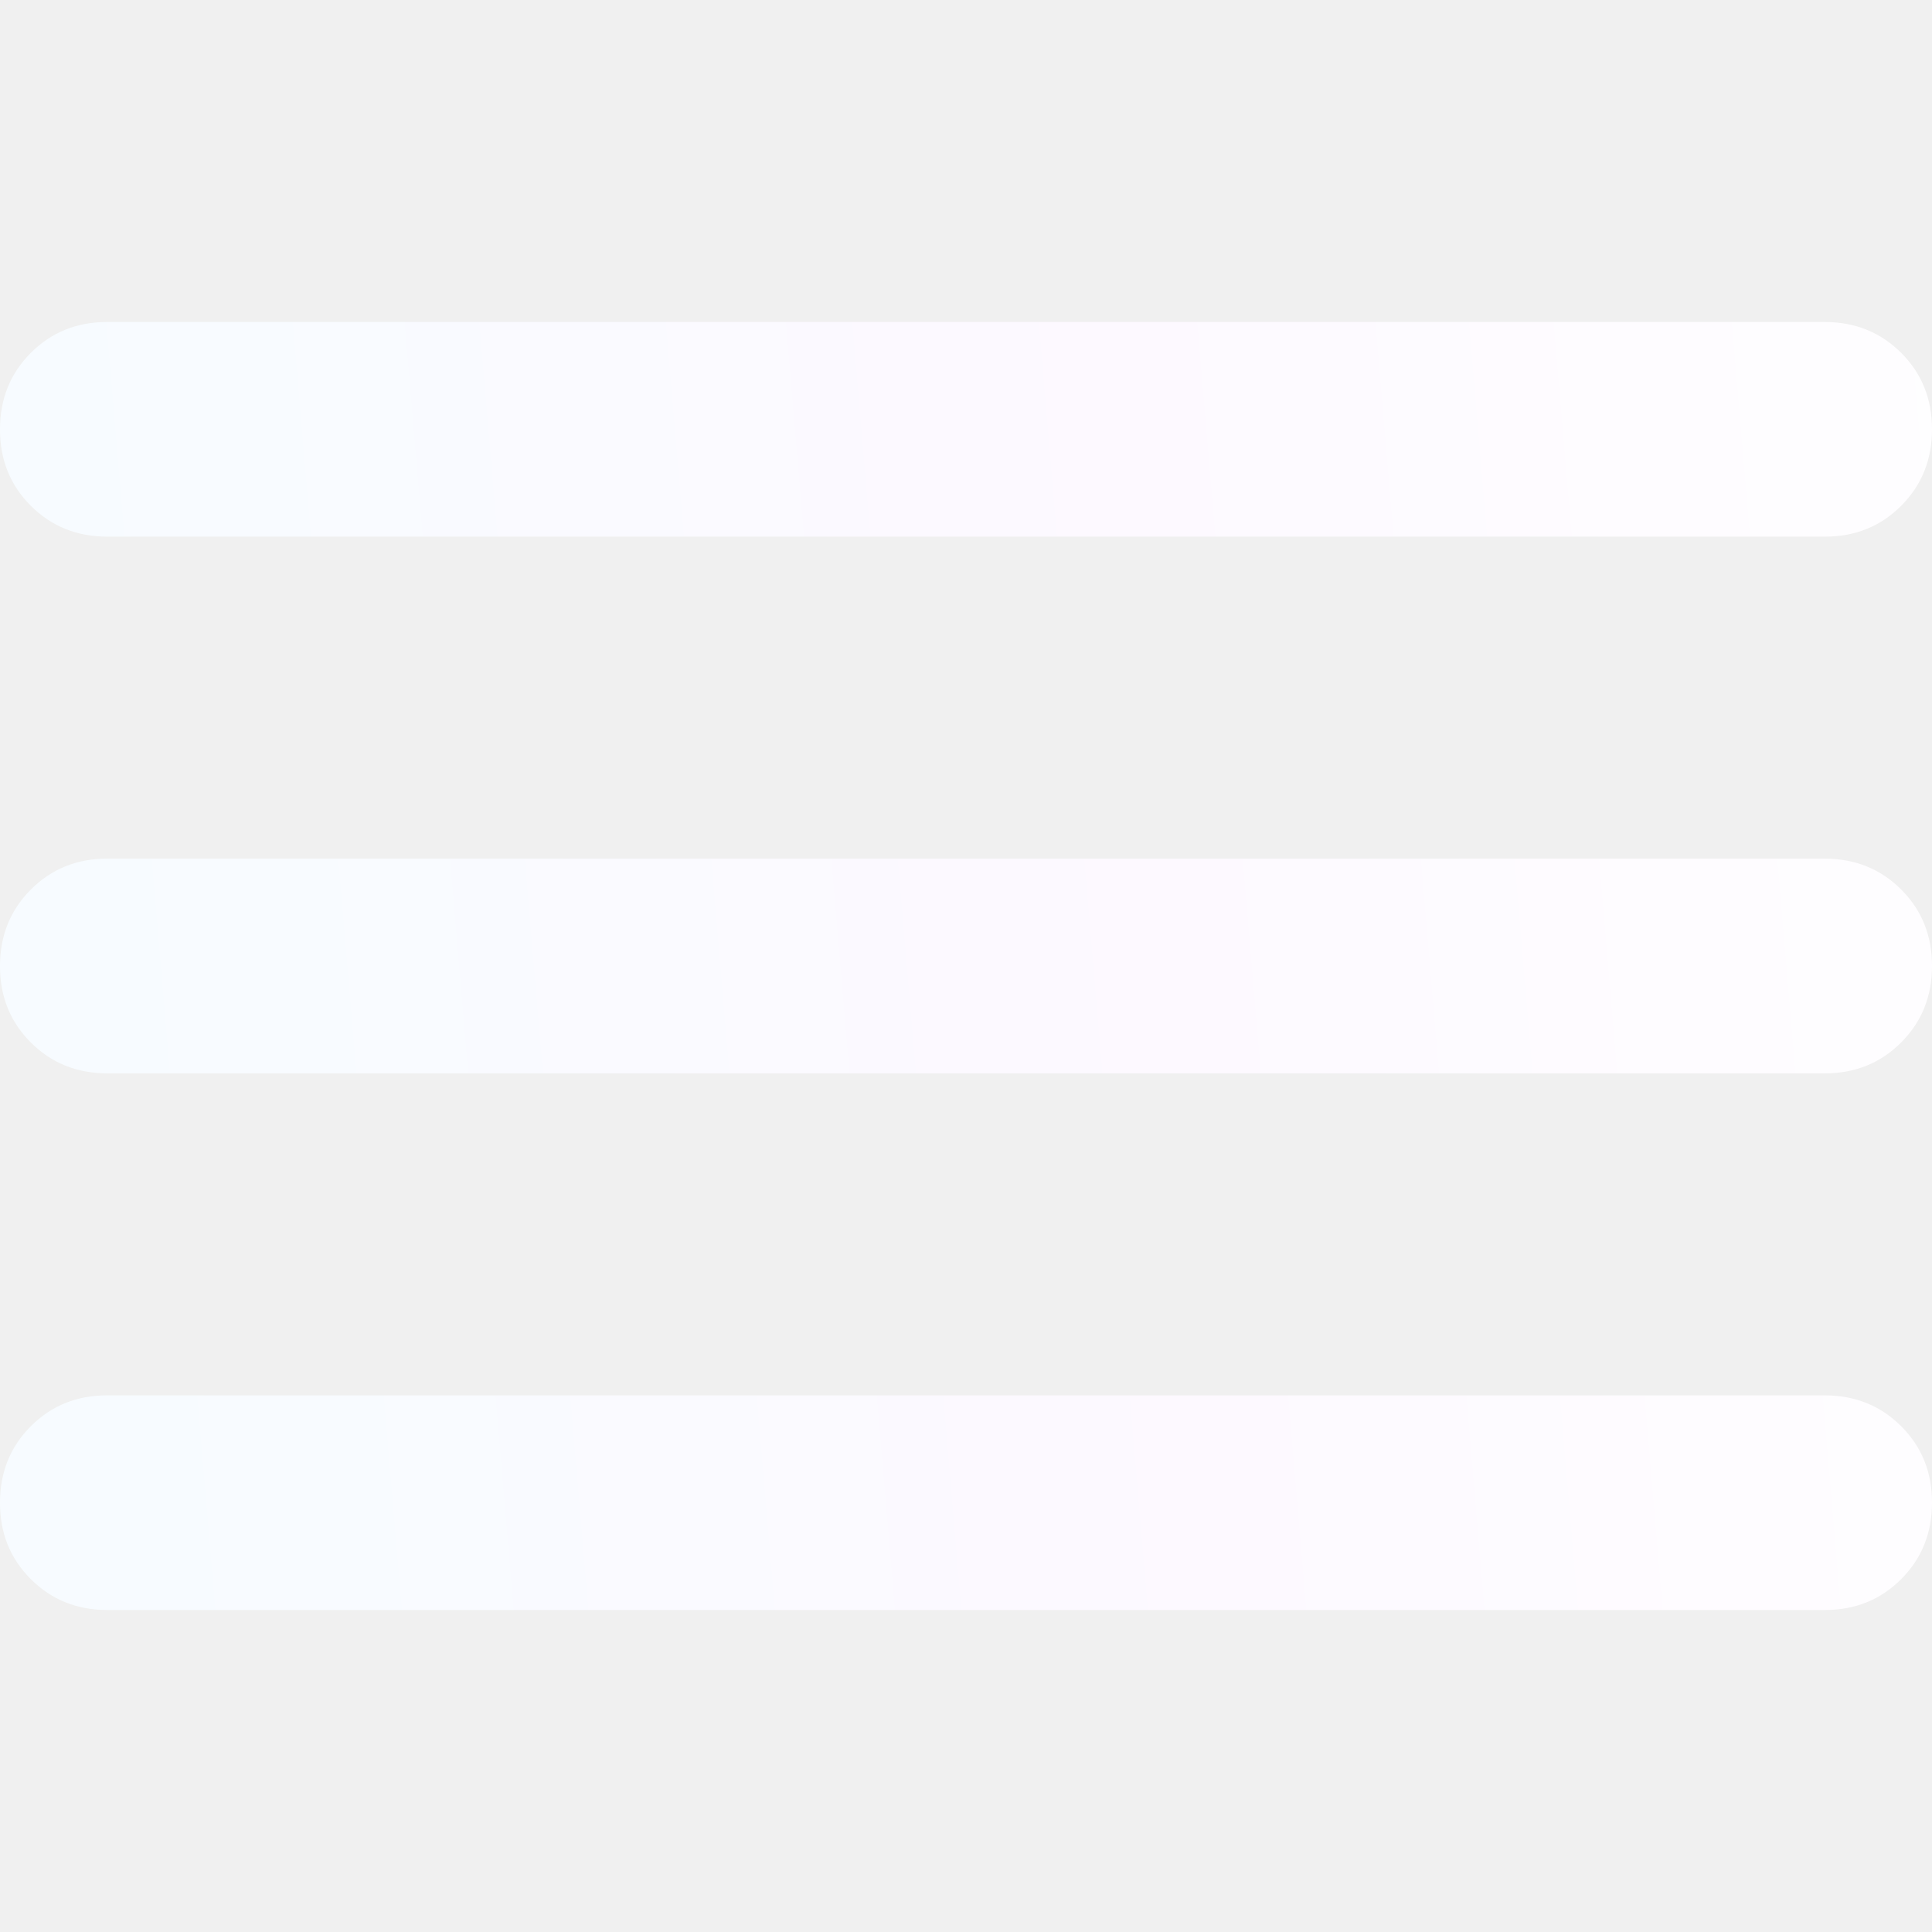
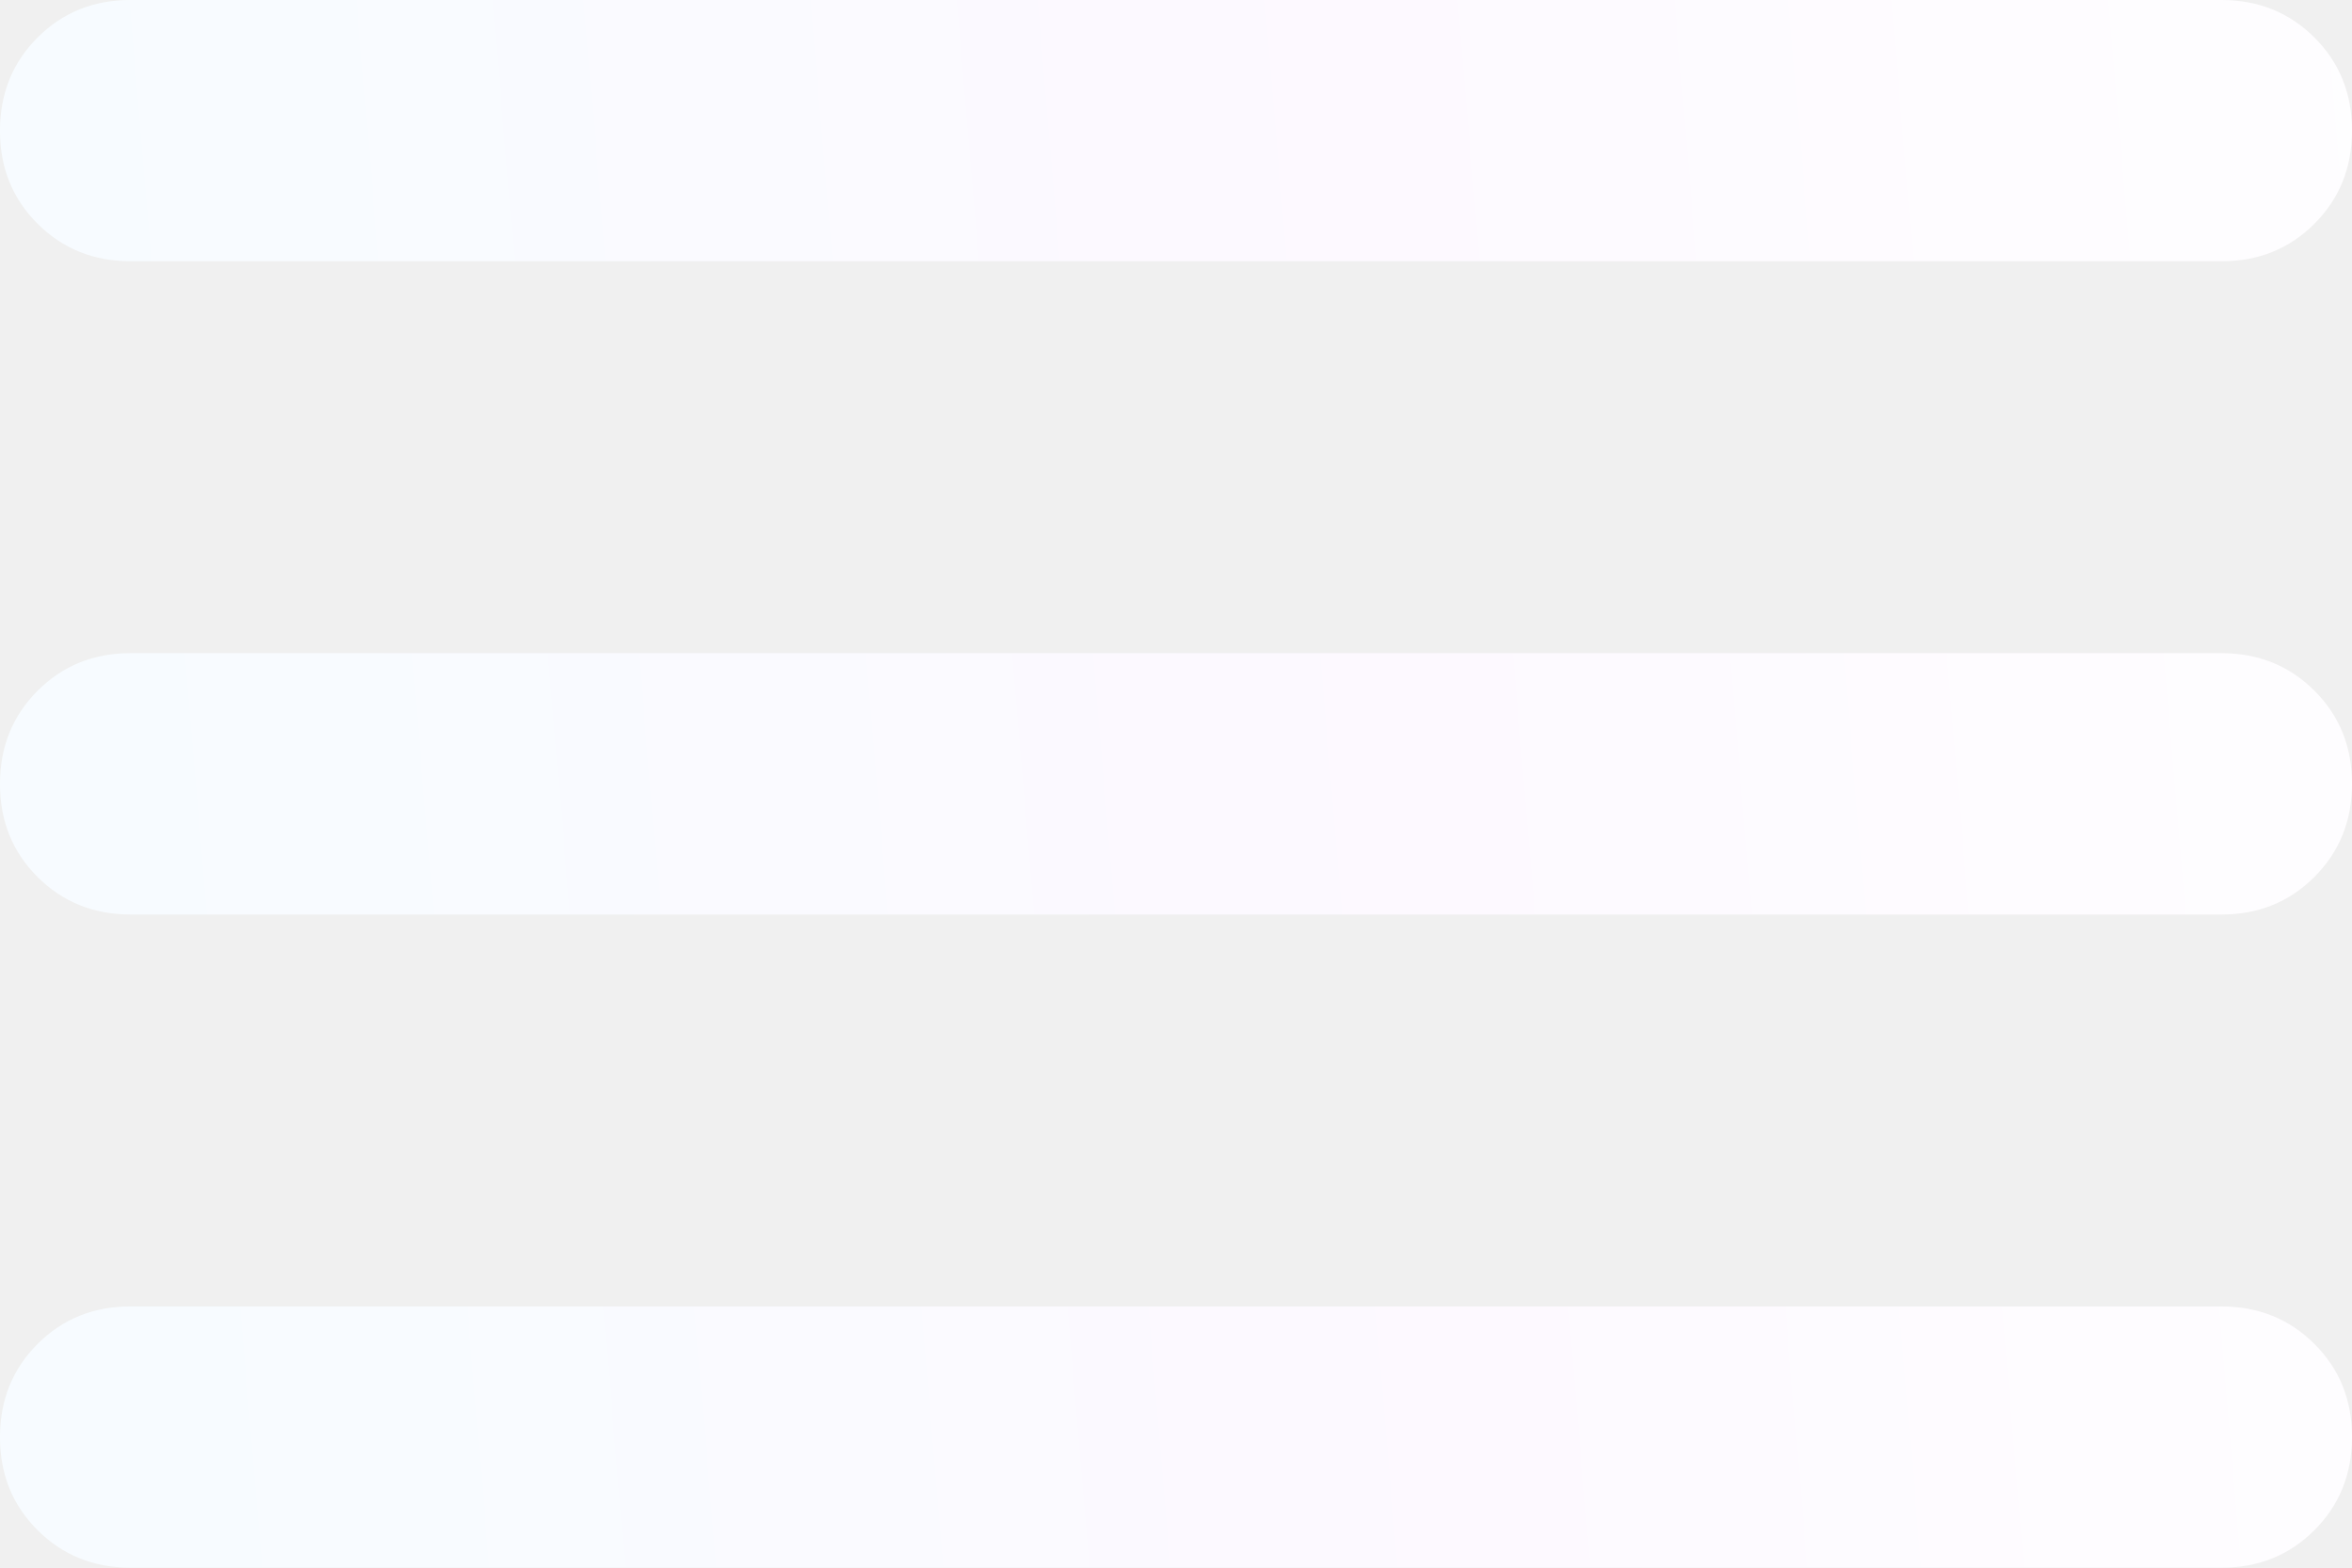
- <svg xmlns="http://www.w3.org/2000/svg" width="30" height="30" viewBox="0 0 30 30" fill="none">
-   <g clip-path="url(#clip0_1_78)">
-     <g style="mix-blend-mode:screen">
-       <path d="M1.667 25C1.194 25 0.798 24.84 0.478 24.52C0.158 24.2 -0.001 23.805 5.76702e-06 23.333C5.76702e-06 22.861 0.16 22.465 0.48 22.145C0.8 21.825 1.196 21.666 1.667 21.667H28.333C28.806 21.667 29.202 21.827 29.522 22.147C29.842 22.467 30.001 22.862 30 23.333C30 23.806 29.84 24.202 29.52 24.522C29.2 24.842 28.805 25.001 28.333 25H1.667ZM1.667 16.667C1.194 16.667 0.798 16.507 0.478 16.187C0.158 15.867 -0.001 15.471 5.76702e-06 15C5.76702e-06 14.528 0.16 14.132 0.48 13.812C0.8 13.492 1.196 13.332 1.667 13.333H28.333C28.806 13.333 29.202 13.493 29.522 13.813C29.842 14.133 30.001 14.529 30 15C30 15.472 29.84 15.868 29.52 16.188C29.2 16.508 28.805 16.668 28.333 16.667H1.667ZM1.667 8.333C1.194 8.333 0.798 8.173 0.478 7.853C0.158 7.533 -0.001 7.138 5.76702e-06 6.667C5.76702e-06 6.194 0.16 5.798 0.48 5.478C0.8 5.158 1.196 4.999 1.667 5H28.333C28.806 5 29.202 5.16 29.522 5.48C29.842 5.8 30.001 6.196 30 6.667C30 7.139 29.84 7.535 29.52 7.855C29.2 8.175 28.805 8.334 28.333 8.333H1.667Z" fill="url(#paint0_linear_1_78)" />
-     </g>
+ <svg xmlns="http://www.w3.org/2000/svg" width="30" height="20" viewBox="0 0 30 20" fill="none">
+   <g style="mix-blend-mode:screen">
+     <path d="M1.667 20C1.194 20 0.798 19.84 0.478 19.52C0.158 19.2 -0.001 18.805 5.76702e-06 18.333C5.76702e-06 17.861 0.16 17.465 0.48 17.145C0.8 16.825 1.196 16.666 1.667 16.667H28.333C28.806 16.667 29.202 16.827 29.522 17.147C29.842 17.467 30.001 17.862 30 18.333C30 18.806 29.84 19.202 29.52 19.522C29.2 19.842 28.805 20.001 28.333 20H1.667ZM1.667 11.667C1.194 11.667 0.798 11.507 0.478 11.187C0.158 10.867 -0.001 10.471 5.76702e-06 10C5.76702e-06 9.528 0.16 9.132 0.48 8.812C0.8 8.492 1.196 8.332 1.667 8.333H28.333C28.806 8.333 29.202 8.493 29.522 8.813C29.842 9.133 30.001 9.529 30 10C30 10.472 29.84 10.868 29.52 11.188C29.2 11.508 28.805 11.668 28.333 11.667H1.667ZM1.667 3.333C1.194 3.333 0.798 3.173 0.478 2.853C0.158 2.533 -0.001 2.138 5.76702e-06 1.667C5.76702e-06 1.194 0.16 0.798 0.48 0.478C0.8 0.158 1.196 -0.001 1.667 5.767e-06H28.333C28.806 5.767e-06 29.202 0.16 29.522 0.48C29.842 0.8 30.001 1.196 30 1.667C30 2.139 29.84 2.535 29.52 2.855C29.2 3.175 28.805 3.334 28.333 3.333H1.667Z" fill="url(#paint0_linear_1_79)" />
  </g>
  <defs>
-     <linearGradient id="paint0_linear_1_78" x1="33.297" y1="-0.918" x2="0.625" y2="1.849" gradientUnits="userSpaceOnUse">
+     <linearGradient id="paint0_linear_1_79" x1="33.297" y1="-5.918" x2="0.625" y2="-3.151" gradientUnits="userSpaceOnUse">
      <stop stop-color="white" />
      <stop offset="0.524" stop-color="#D795FF" />
      <stop offset="1" stop-color="#7BC2FE" />
    </linearGradient>
-     <clipPath id="clip0_1_78">
-       <rect width="30" height="30" fill="white" />
-     </clipPath>
  </defs>
</svg>
